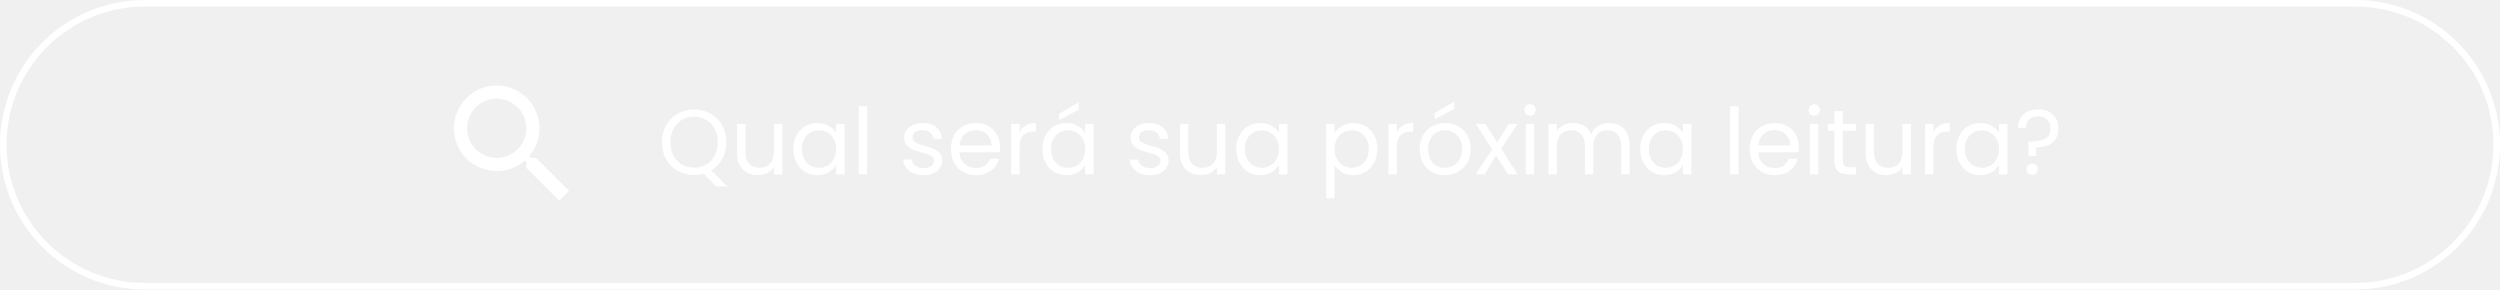
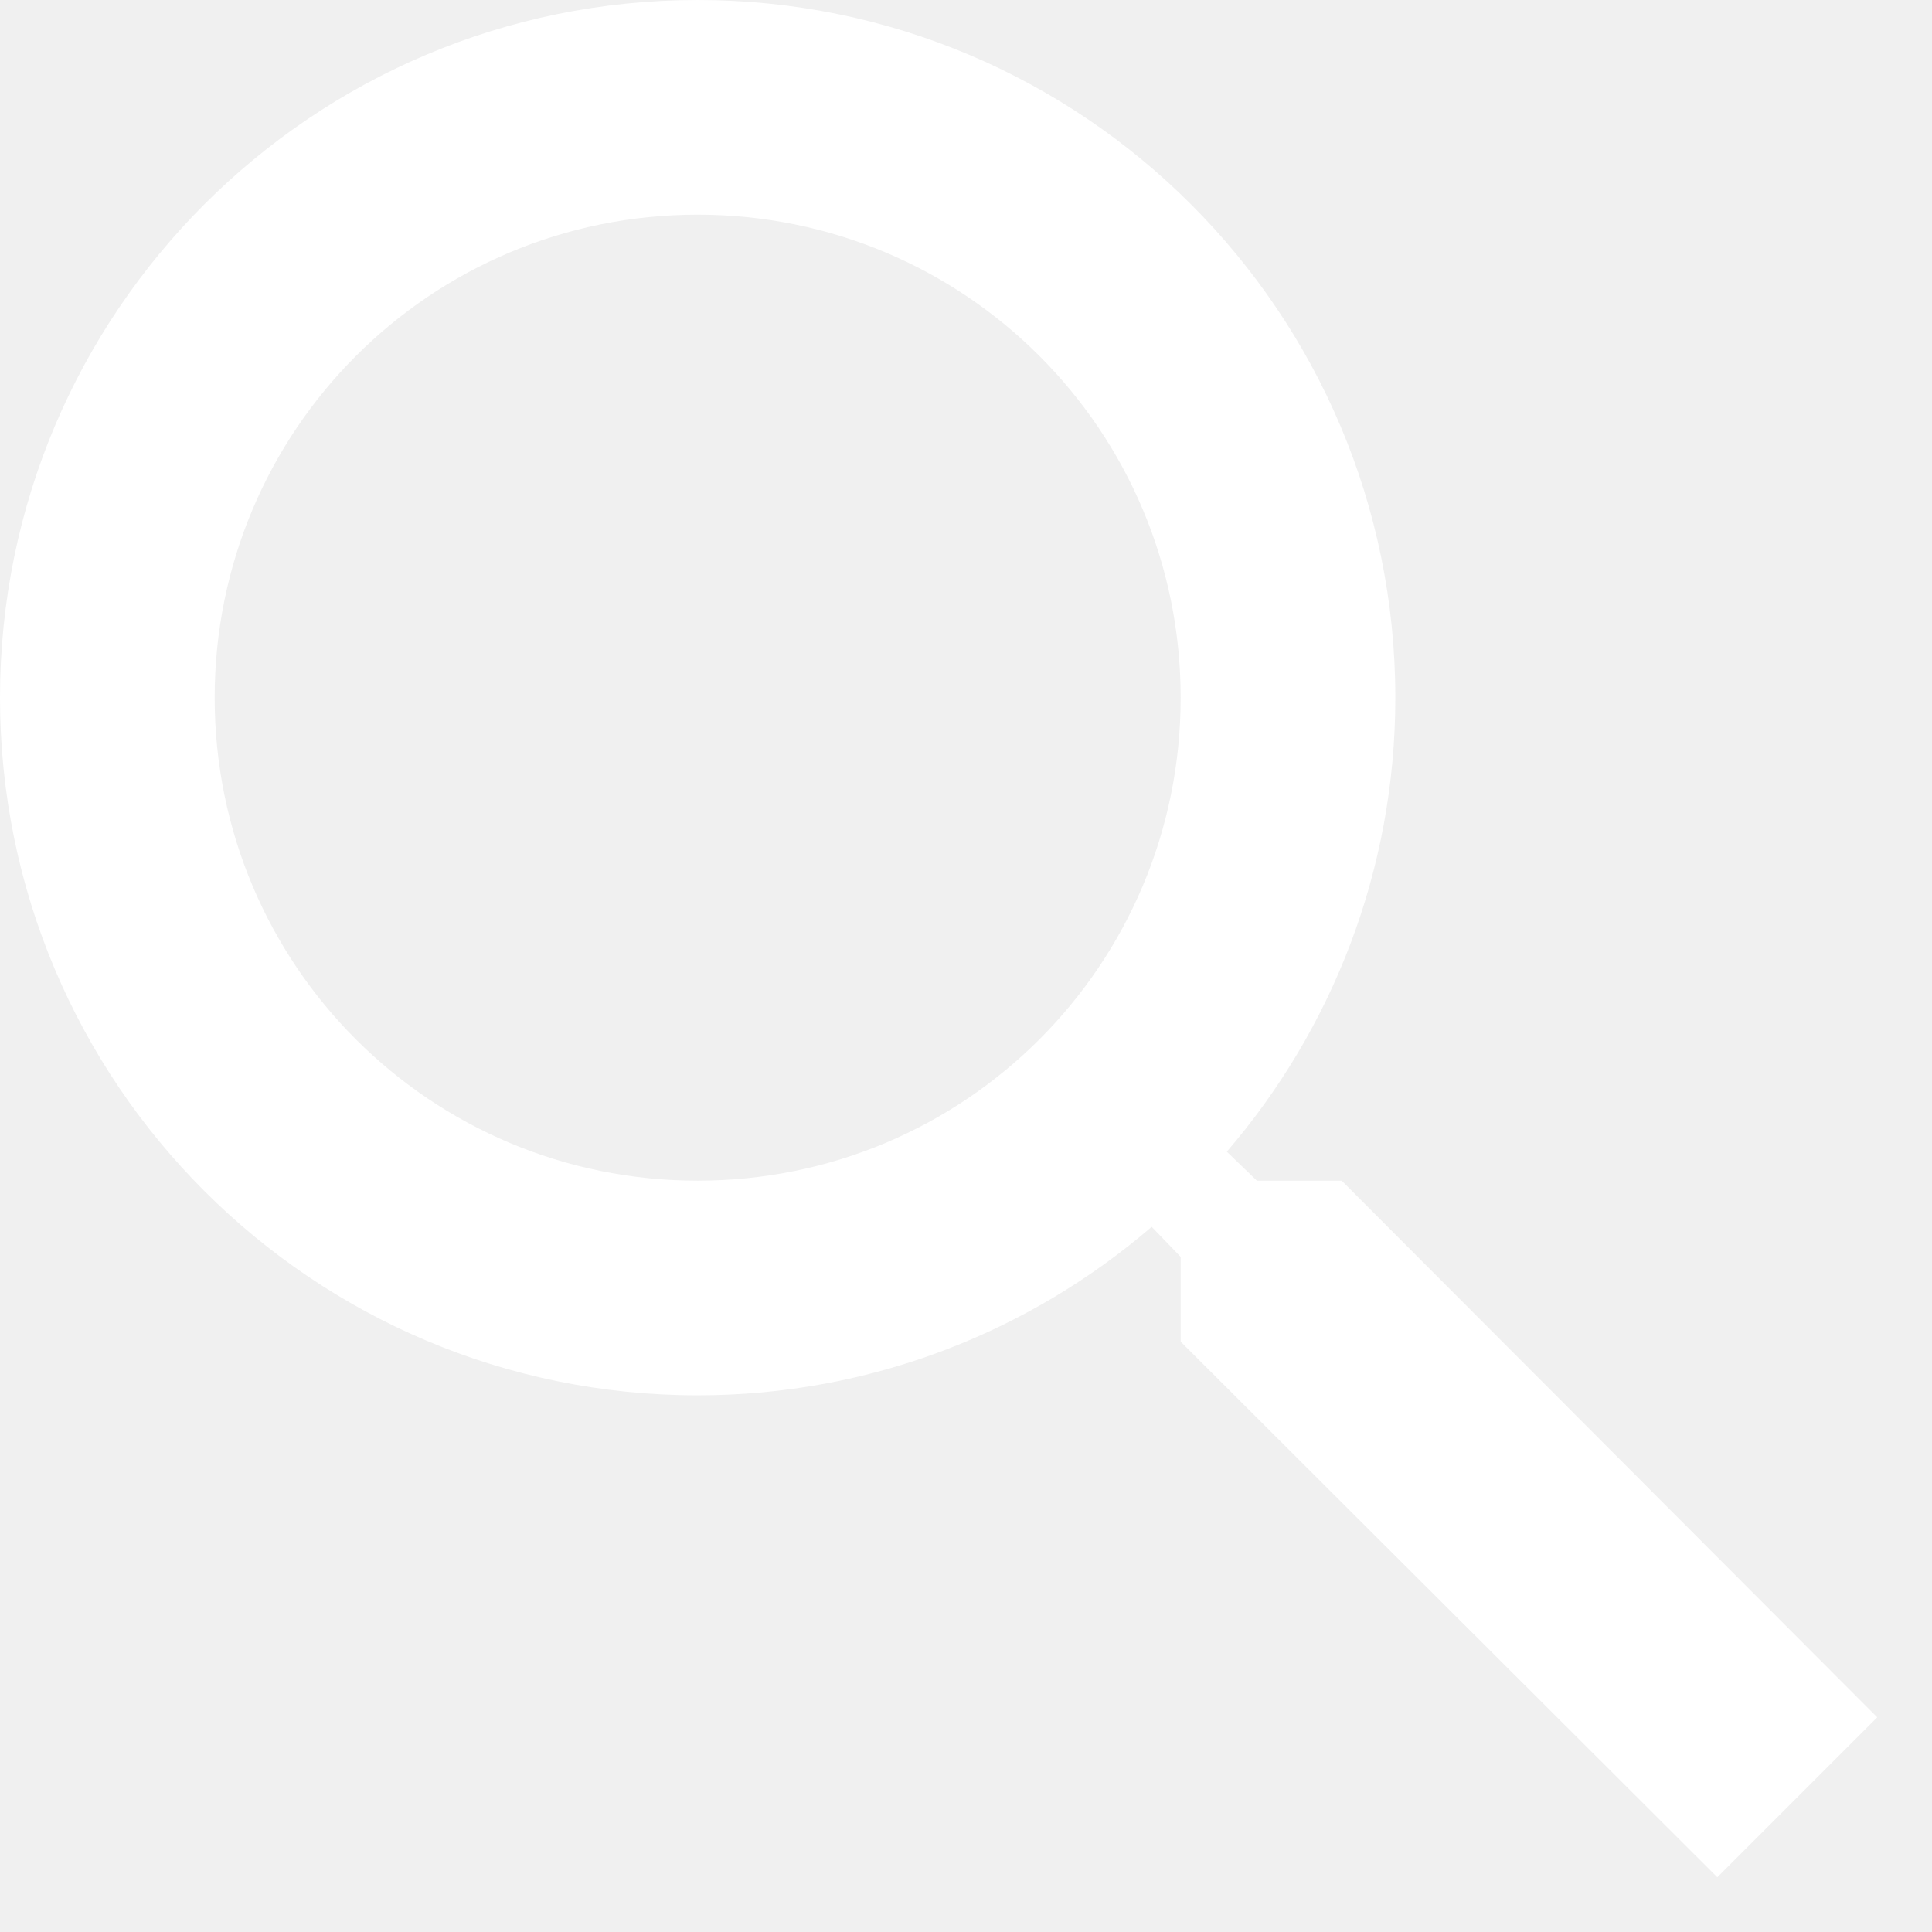
- <svg xmlns="http://www.w3.org/2000/svg" width="380" height="44" viewBox="0 0 380 44" fill="none">
-   <g clip-path="url(#clip0_126_3630)">
-     <path d="M81.5 24H80.71L80.43 23.73C81.41 22.59 82 21.11 82 19.5C82 15.91 79.09 13 75.5 13C71.91 13 69 15.91 69 19.5C69 23.09 71.91 26 75.5 26C77.11 26 78.59 25.41 79.73 24.43L80 24.71V25.5L85 30.49L86.49 29L81.5 24ZM75.5 24C73.01 24 71 21.99 71 19.5C71 17.01 73.01 15 75.5 15C77.99 15 80 17.01 80 19.5C80 21.99 77.99 24 75.5 24Z" fill="white" />
-   </g>
-   <path d="M108.904 28.348L106.958 26.402C106.482 26.533 105.997 26.598 105.502 26.598C104.597 26.598 103.771 26.388 103.024 25.968C102.277 25.539 101.685 24.946 101.246 24.19C100.817 23.425 100.602 22.566 100.602 21.614C100.602 20.662 100.817 19.808 101.246 19.052C101.685 18.287 102.277 17.694 103.024 17.274C103.771 16.845 104.597 16.63 105.502 16.63C106.417 16.63 107.247 16.845 107.994 17.274C108.741 17.694 109.329 18.282 109.758 19.038C110.187 19.794 110.402 20.653 110.402 21.614C110.402 22.547 110.197 23.387 109.786 24.134C109.375 24.881 108.811 25.469 108.092 25.898L110.556 28.348H108.904ZM101.904 21.614C101.904 22.389 102.058 23.07 102.366 23.658C102.683 24.246 103.113 24.699 103.654 25.016C104.205 25.333 104.821 25.492 105.502 25.492C106.183 25.492 106.795 25.333 107.336 25.016C107.887 24.699 108.316 24.246 108.624 23.658C108.941 23.07 109.1 22.389 109.1 21.614C109.1 20.83 108.941 20.149 108.624 19.57C108.316 18.982 107.891 18.529 107.35 18.212C106.809 17.895 106.193 17.736 105.502 17.736C104.811 17.736 104.195 17.895 103.654 18.212C103.113 18.529 102.683 18.982 102.366 19.57C102.058 20.149 101.904 20.83 101.904 21.614ZM118.915 18.828V26.5H117.641V25.366C117.399 25.758 117.058 26.066 116.619 26.29C116.19 26.505 115.714 26.612 115.191 26.612C114.594 26.612 114.057 26.491 113.581 26.248C113.105 25.996 112.727 25.623 112.447 25.128C112.177 24.633 112.041 24.031 112.041 23.322V18.828H113.301V23.154C113.301 23.91 113.493 24.493 113.875 24.904C114.258 25.305 114.781 25.506 115.443 25.506C116.125 25.506 116.661 25.296 117.053 24.876C117.445 24.456 117.641 23.845 117.641 23.042V18.828H118.915ZM120.59 22.636C120.59 21.852 120.749 21.166 121.066 20.578C121.384 19.981 121.818 19.519 122.368 19.192C122.928 18.865 123.549 18.702 124.23 18.702C124.902 18.702 125.486 18.847 125.98 19.136C126.475 19.425 126.844 19.789 127.086 20.228V18.828H128.374V26.5H127.086V25.072C126.834 25.52 126.456 25.893 125.952 26.192C125.458 26.481 124.879 26.626 124.216 26.626C123.535 26.626 122.919 26.458 122.368 26.122C121.818 25.786 121.384 25.315 121.066 24.708C120.749 24.101 120.59 23.411 120.59 22.636ZM127.086 22.65C127.086 22.071 126.97 21.567 126.736 21.138C126.503 20.709 126.186 20.382 125.784 20.158C125.392 19.925 124.958 19.808 124.482 19.808C124.006 19.808 123.572 19.92 123.18 20.144C122.788 20.368 122.476 20.695 122.242 21.124C122.009 21.553 121.892 22.057 121.892 22.636C121.892 23.224 122.009 23.737 122.242 24.176C122.476 24.605 122.788 24.937 123.18 25.17C123.572 25.394 124.006 25.506 124.482 25.506C124.958 25.506 125.392 25.394 125.784 25.17C126.186 24.937 126.503 24.605 126.736 24.176C126.97 23.737 127.086 23.229 127.086 22.65ZM131.801 16.14V26.5H130.527V16.14H131.801ZM140.421 26.626C139.833 26.626 139.306 26.528 138.839 26.332C138.372 26.127 138.004 25.847 137.733 25.492C137.462 25.128 137.313 24.713 137.285 24.246H138.601C138.638 24.629 138.816 24.941 139.133 25.184C139.46 25.427 139.884 25.548 140.407 25.548C140.892 25.548 141.275 25.441 141.555 25.226C141.835 25.011 141.975 24.741 141.975 24.414C141.975 24.078 141.826 23.831 141.527 23.672C141.228 23.504 140.766 23.341 140.141 23.182C139.572 23.033 139.105 22.883 138.741 22.734C138.386 22.575 138.078 22.347 137.817 22.048C137.565 21.74 137.439 21.339 137.439 20.844C137.439 20.452 137.556 20.093 137.789 19.766C138.022 19.439 138.354 19.183 138.783 18.996C139.212 18.8 139.702 18.702 140.253 18.702C141.102 18.702 141.788 18.917 142.311 19.346C142.834 19.775 143.114 20.363 143.151 21.11H141.877C141.849 20.709 141.686 20.387 141.387 20.144C141.098 19.901 140.706 19.78 140.211 19.78C139.754 19.78 139.39 19.878 139.119 20.074C138.848 20.27 138.713 20.527 138.713 20.844C138.713 21.096 138.792 21.306 138.951 21.474C139.119 21.633 139.324 21.763 139.567 21.866C139.819 21.959 140.164 22.067 140.603 22.188C141.154 22.337 141.602 22.487 141.947 22.636C142.292 22.776 142.586 22.991 142.829 23.28C143.081 23.569 143.212 23.947 143.221 24.414C143.221 24.834 143.104 25.212 142.871 25.548C142.638 25.884 142.306 26.15 141.877 26.346C141.457 26.533 140.972 26.626 140.421 26.626ZM152.019 22.37C152.019 22.613 152.005 22.869 151.977 23.14H145.845C145.892 23.896 146.149 24.489 146.615 24.918C147.091 25.338 147.665 25.548 148.337 25.548C148.888 25.548 149.345 25.422 149.709 25.17C150.083 24.909 150.344 24.563 150.493 24.134H151.865C151.66 24.871 151.249 25.473 150.633 25.94C150.017 26.397 149.252 26.626 148.337 26.626C147.609 26.626 146.956 26.463 146.377 26.136C145.808 25.809 145.36 25.347 145.033 24.75C144.707 24.143 144.543 23.443 144.543 22.65C144.543 21.857 144.702 21.161 145.019 20.564C145.337 19.967 145.78 19.509 146.349 19.192C146.928 18.865 147.591 18.702 148.337 18.702C149.065 18.702 149.709 18.861 150.269 19.178C150.829 19.495 151.259 19.934 151.557 20.494C151.865 21.045 152.019 21.67 152.019 22.37ZM150.703 22.104C150.703 21.619 150.596 21.203 150.381 20.858C150.167 20.503 149.873 20.237 149.499 20.06C149.135 19.873 148.729 19.78 148.281 19.78C147.637 19.78 147.087 19.985 146.629 20.396C146.181 20.807 145.925 21.376 145.859 22.104H150.703ZM154.975 20.074C155.199 19.635 155.516 19.295 155.927 19.052C156.347 18.809 156.856 18.688 157.453 18.688V20.004H157.117C155.689 20.004 154.975 20.779 154.975 22.328V26.5H153.701V18.828H154.975V20.074ZM158.448 22.636C158.448 21.852 158.606 21.166 158.924 20.578C159.241 19.981 159.675 19.519 160.226 19.192C160.786 18.865 161.406 18.702 162.088 18.702C162.76 18.702 163.343 18.847 163.838 19.136C164.332 19.425 164.701 19.789 164.944 20.228V18.828H166.232V26.5H164.944V25.072C164.692 25.52 164.314 25.893 163.81 26.192C163.315 26.481 162.736 26.626 162.074 26.626C161.392 26.626 160.776 26.458 160.226 26.122C159.675 25.786 159.241 25.315 158.924 24.708C158.606 24.101 158.448 23.411 158.448 22.636ZM164.944 22.65C164.944 22.071 164.827 21.567 164.594 21.138C164.36 20.709 164.043 20.382 163.642 20.158C163.25 19.925 162.816 19.808 162.34 19.808C161.864 19.808 161.43 19.92 161.038 20.144C160.646 20.368 160.333 20.695 160.1 21.124C159.866 21.553 159.75 22.057 159.75 22.636C159.75 23.224 159.866 23.737 160.1 24.176C160.333 24.605 160.646 24.937 161.038 25.17C161.43 25.394 161.864 25.506 162.34 25.506C162.816 25.506 163.25 25.394 163.642 25.17C164.043 24.937 164.36 24.605 164.594 24.176C164.827 23.737 164.944 23.229 164.944 22.65ZM163.95 16.658L160.968 18.254V17.302L163.95 15.552V16.658ZM174.833 26.626C174.245 26.626 173.718 26.528 173.251 26.332C172.784 26.127 172.416 25.847 172.145 25.492C171.874 25.128 171.725 24.713 171.697 24.246H173.013C173.05 24.629 173.228 24.941 173.545 25.184C173.872 25.427 174.296 25.548 174.819 25.548C175.304 25.548 175.687 25.441 175.967 25.226C176.247 25.011 176.387 24.741 176.387 24.414C176.387 24.078 176.238 23.831 175.939 23.672C175.64 23.504 175.178 23.341 174.553 23.182C173.984 23.033 173.517 22.883 173.153 22.734C172.798 22.575 172.49 22.347 172.229 22.048C171.977 21.74 171.851 21.339 171.851 20.844C171.851 20.452 171.968 20.093 172.201 19.766C172.434 19.439 172.766 19.183 173.195 18.996C173.624 18.8 174.114 18.702 174.665 18.702C175.514 18.702 176.2 18.917 176.723 19.346C177.246 19.775 177.526 20.363 177.563 21.11H176.289C176.261 20.709 176.098 20.387 175.799 20.144C175.51 19.901 175.118 19.78 174.623 19.78C174.166 19.78 173.802 19.878 173.531 20.074C173.26 20.27 173.125 20.527 173.125 20.844C173.125 21.096 173.204 21.306 173.363 21.474C173.531 21.633 173.736 21.763 173.979 21.866C174.231 21.959 174.576 22.067 175.015 22.188C175.566 22.337 176.014 22.487 176.359 22.636C176.704 22.776 176.998 22.991 177.241 23.28C177.493 23.569 177.624 23.947 177.633 24.414C177.633 24.834 177.516 25.212 177.283 25.548C177.05 25.884 176.718 26.15 176.289 26.346C175.869 26.533 175.384 26.626 174.833 26.626ZM186.236 18.828V26.5H184.962V25.366C184.719 25.758 184.378 26.066 183.94 26.29C183.51 26.505 183.034 26.612 182.512 26.612C181.914 26.612 181.378 26.491 180.902 26.248C180.426 25.996 180.048 25.623 179.768 25.128C179.497 24.633 179.362 24.031 179.362 23.322V18.828H180.622V23.154C180.622 23.91 180.813 24.493 181.196 24.904C181.578 25.305 182.101 25.506 182.764 25.506C183.445 25.506 183.982 25.296 184.374 24.876C184.766 24.456 184.962 23.845 184.962 23.042V18.828H186.236ZM187.911 22.636C187.911 21.852 188.069 21.166 188.387 20.578C188.704 19.981 189.138 19.519 189.689 19.192C190.249 18.865 190.869 18.702 191.551 18.702C192.223 18.702 192.806 18.847 193.301 19.136C193.795 19.425 194.164 19.789 194.407 20.228V18.828H195.695V26.5H194.407V25.072C194.155 25.52 193.777 25.893 193.273 26.192C192.778 26.481 192.199 26.626 191.537 26.626C190.855 26.626 190.239 26.458 189.689 26.122C189.138 25.786 188.704 25.315 188.387 24.708C188.069 24.101 187.911 23.411 187.911 22.636ZM194.407 22.65C194.407 22.071 194.29 21.567 194.057 21.138C193.823 20.709 193.506 20.382 193.105 20.158C192.713 19.925 192.279 19.808 191.803 19.808C191.327 19.808 190.893 19.92 190.501 20.144C190.109 20.368 189.796 20.695 189.563 21.124C189.329 21.553 189.213 22.057 189.213 22.636C189.213 23.224 189.329 23.737 189.563 24.176C189.796 24.605 190.109 24.937 190.501 25.17C190.893 25.394 191.327 25.506 191.803 25.506C192.279 25.506 192.713 25.394 193.105 25.17C193.506 24.937 193.823 24.605 194.057 24.176C194.29 23.737 194.407 23.229 194.407 22.65ZM202.854 20.242C203.106 19.803 203.479 19.439 203.974 19.15C204.478 18.851 205.061 18.702 205.724 18.702C206.405 18.702 207.021 18.865 207.572 19.192C208.132 19.519 208.571 19.981 208.888 20.578C209.205 21.166 209.364 21.852 209.364 22.636C209.364 23.411 209.205 24.101 208.888 24.708C208.571 25.315 208.132 25.786 207.572 26.122C207.021 26.458 206.405 26.626 205.724 26.626C205.071 26.626 204.492 26.481 203.988 26.192C203.493 25.893 203.115 25.525 202.854 25.086V30.14H201.58V18.828H202.854V20.242ZM208.062 22.636C208.062 22.057 207.945 21.553 207.712 21.124C207.479 20.695 207.161 20.368 206.76 20.144C206.368 19.92 205.934 19.808 205.458 19.808C204.991 19.808 204.557 19.925 204.156 20.158C203.764 20.382 203.447 20.713 203.204 21.152C202.971 21.581 202.854 22.081 202.854 22.65C202.854 23.229 202.971 23.737 203.204 24.176C203.447 24.605 203.764 24.937 204.156 25.17C204.557 25.394 204.991 25.506 205.458 25.506C205.934 25.506 206.368 25.394 206.76 25.17C207.161 24.937 207.479 24.605 207.712 24.176C207.945 23.737 208.062 23.224 208.062 22.636ZM212.315 20.074C212.539 19.635 212.856 19.295 213.267 19.052C213.687 18.809 214.196 18.688 214.793 18.688V20.004H214.457C213.029 20.004 212.315 20.779 212.315 22.328V26.5H211.041V18.828H212.315V20.074ZM219.61 26.626C218.891 26.626 218.238 26.463 217.65 26.136C217.071 25.809 216.614 25.347 216.278 24.75C215.951 24.143 215.788 23.443 215.788 22.65C215.788 21.866 215.956 21.175 216.292 20.578C216.637 19.971 217.104 19.509 217.692 19.192C218.28 18.865 218.938 18.702 219.666 18.702C220.394 18.702 221.052 18.865 221.64 19.192C222.228 19.509 222.69 19.967 223.026 20.564C223.371 21.161 223.544 21.857 223.544 22.65C223.544 23.443 223.366 24.143 223.012 24.75C222.666 25.347 222.195 25.809 221.598 26.136C221 26.463 220.338 26.626 219.61 26.626ZM219.61 25.506C220.067 25.506 220.496 25.399 220.898 25.184C221.299 24.969 221.621 24.647 221.864 24.218C222.116 23.789 222.242 23.266 222.242 22.65C222.242 22.034 222.12 21.511 221.878 21.082C221.635 20.653 221.318 20.335 220.926 20.13C220.534 19.915 220.109 19.808 219.652 19.808C219.185 19.808 218.756 19.915 218.364 20.13C217.981 20.335 217.673 20.653 217.44 21.082C217.206 21.511 217.09 22.034 217.09 22.65C217.09 23.275 217.202 23.803 217.426 24.232C217.659 24.661 217.967 24.983 218.35 25.198C218.732 25.403 219.152 25.506 219.61 25.506ZM221.038 16.56L218.056 18.156V17.204L221.038 15.454V16.56ZM229.223 26.5L227.403 23.644L225.653 26.5H224.323L226.801 22.692L224.323 18.828H225.765L227.585 21.67L229.321 18.828H230.651L228.187 22.622L230.665 26.5H229.223ZM232.576 17.582C232.333 17.582 232.128 17.498 231.96 17.33C231.792 17.162 231.708 16.957 231.708 16.714C231.708 16.471 231.792 16.266 231.96 16.098C232.128 15.93 232.333 15.846 232.576 15.846C232.809 15.846 233.005 15.93 233.164 16.098C233.332 16.266 233.416 16.471 233.416 16.714C233.416 16.957 233.332 17.162 233.164 17.33C233.005 17.498 232.809 17.582 232.576 17.582ZM233.192 18.828V26.5H231.918V18.828H233.192ZM244.589 18.688C245.186 18.688 245.718 18.814 246.185 19.066C246.652 19.309 247.02 19.677 247.291 20.172C247.562 20.667 247.697 21.269 247.697 21.978V26.5H246.437V22.16C246.437 21.395 246.246 20.811 245.863 20.41C245.49 19.999 244.981 19.794 244.337 19.794C243.674 19.794 243.147 20.009 242.755 20.438C242.363 20.858 242.167 21.469 242.167 22.272V26.5H240.907V22.16C240.907 21.395 240.716 20.811 240.333 20.41C239.96 19.999 239.451 19.794 238.807 19.794C238.144 19.794 237.617 20.009 237.225 20.438C236.833 20.858 236.637 21.469 236.637 22.272V26.5H235.363V18.828H236.637V19.934C236.889 19.533 237.225 19.225 237.645 19.01C238.074 18.795 238.546 18.688 239.059 18.688C239.703 18.688 240.272 18.833 240.767 19.122C241.262 19.411 241.63 19.836 241.873 20.396C242.088 19.855 242.442 19.435 242.937 19.136C243.432 18.837 243.982 18.688 244.589 18.688ZM249.311 22.636C249.311 21.852 249.47 21.166 249.787 20.578C250.104 19.981 250.538 19.519 251.089 19.192C251.649 18.865 252.27 18.702 252.951 18.702C253.623 18.702 254.206 18.847 254.701 19.136C255.196 19.425 255.564 19.789 255.807 20.228V18.828H257.095V26.5H255.807V25.072C255.555 25.52 255.177 25.893 254.673 26.192C254.178 26.481 253.6 26.626 252.937 26.626C252.256 26.626 251.64 26.458 251.089 26.122C250.538 25.786 250.104 25.315 249.787 24.708C249.47 24.101 249.311 23.411 249.311 22.636ZM255.807 22.65C255.807 22.071 255.69 21.567 255.457 21.138C255.224 20.709 254.906 20.382 254.505 20.158C254.113 19.925 253.679 19.808 253.203 19.808C252.727 19.808 252.293 19.92 251.901 20.144C251.509 20.368 251.196 20.695 250.963 21.124C250.73 21.553 250.613 22.057 250.613 22.636C250.613 23.224 250.73 23.737 250.963 24.176C251.196 24.605 251.509 24.937 251.901 25.17C252.293 25.394 252.727 25.506 253.203 25.506C253.679 25.506 254.113 25.394 254.505 25.17C254.906 24.937 255.224 24.605 255.457 24.176C255.69 23.737 255.807 23.229 255.807 22.65ZM264.254 16.14V26.5H262.98V16.14H264.254ZM273.426 22.37C273.426 22.613 273.412 22.869 273.384 23.14H267.252C267.298 23.896 267.555 24.489 268.022 24.918C268.498 25.338 269.072 25.548 269.744 25.548C270.294 25.548 270.752 25.422 271.116 25.17C271.489 24.909 271.75 24.563 271.9 24.134H273.272C273.066 24.871 272.656 25.473 272.04 25.94C271.424 26.397 270.658 26.626 269.744 26.626C269.016 26.626 268.362 26.463 267.784 26.136C267.214 25.809 266.766 25.347 266.44 24.75C266.113 24.143 265.95 23.443 265.95 22.65C265.95 21.857 266.108 21.161 266.426 20.564C266.743 19.967 267.186 19.509 267.756 19.192C268.334 18.865 268.997 18.702 269.744 18.702C270.472 18.702 271.116 18.861 271.676 19.178C272.236 19.495 272.665 19.934 272.964 20.494C273.272 21.045 273.426 21.67 273.426 22.37ZM272.11 22.104C272.11 21.619 272.002 21.203 271.788 20.858C271.573 20.503 271.279 20.237 270.906 20.06C270.542 19.873 270.136 19.78 269.688 19.78C269.044 19.78 268.493 19.985 268.036 20.396C267.588 20.807 267.331 21.376 267.266 22.104H272.11ZM275.765 17.582C275.523 17.582 275.317 17.498 275.149 17.33C274.981 17.162 274.897 16.957 274.897 16.714C274.897 16.471 274.981 16.266 275.149 16.098C275.317 15.93 275.523 15.846 275.765 15.846C275.999 15.846 276.195 15.93 276.353 16.098C276.521 16.266 276.605 16.471 276.605 16.714C276.605 16.957 276.521 17.162 276.353 17.33C276.195 17.498 275.999 17.582 275.765 17.582ZM276.381 18.828V26.5H275.107V18.828H276.381ZM280.107 19.878V24.4C280.107 24.773 280.186 25.039 280.345 25.198C280.503 25.347 280.779 25.422 281.171 25.422H282.109V26.5H280.961C280.251 26.5 279.719 26.337 279.365 26.01C279.01 25.683 278.833 25.147 278.833 24.4V19.878H277.839V18.828H278.833V16.896H280.107V18.828H282.109V19.878H280.107ZM290.456 18.828V26.5H289.182V25.366C288.94 25.758 288.599 26.066 288.16 26.29C287.731 26.505 287.255 26.612 286.732 26.612C286.135 26.612 285.598 26.491 285.122 26.248C284.646 25.996 284.268 25.623 283.988 25.128C283.718 24.633 283.582 24.031 283.582 23.322V18.828H284.842V23.154C284.842 23.91 285.034 24.493 285.416 24.904C285.799 25.305 286.322 25.506 286.984 25.506C287.666 25.506 288.202 25.296 288.594 24.876C288.986 24.456 289.182 23.845 289.182 23.042V18.828H290.456ZM293.881 20.074C294.105 19.635 294.423 19.295 294.833 19.052C295.253 18.809 295.762 18.688 296.359 18.688V20.004H296.023C294.595 20.004 293.881 20.779 293.881 22.328V26.5H292.607V18.828H293.881V20.074ZM297.354 22.636C297.354 21.852 297.513 21.166 297.83 20.578C298.147 19.981 298.581 19.519 299.132 19.192C299.692 18.865 300.313 18.702 300.994 18.702C301.666 18.702 302.249 18.847 302.744 19.136C303.239 19.425 303.607 19.789 303.85 20.228V18.828H305.138V26.5H303.85V25.072C303.598 25.52 303.22 25.893 302.716 26.192C302.221 26.481 301.643 26.626 300.98 26.626C300.299 26.626 299.683 26.458 299.132 26.122C298.581 25.786 298.147 25.315 297.83 24.708C297.513 24.101 297.354 23.411 297.354 22.636ZM303.85 22.65C303.85 22.071 303.733 21.567 303.5 21.138C303.267 20.709 302.949 20.382 302.548 20.158C302.156 19.925 301.722 19.808 301.246 19.808C300.77 19.808 300.336 19.92 299.944 20.144C299.552 20.368 299.239 20.695 299.006 21.124C298.773 21.553 298.656 22.057 298.656 22.636C298.656 23.224 298.773 23.737 299.006 24.176C299.239 24.605 299.552 24.937 299.944 25.17C300.336 25.394 300.77 25.506 301.246 25.506C301.722 25.506 302.156 25.394 302.548 25.17C302.949 24.937 303.267 24.605 303.5 24.176C303.733 23.737 303.85 23.229 303.85 22.65ZM309.783 16.616C310.707 16.616 311.454 16.877 312.023 17.4C312.592 17.923 312.877 18.623 312.877 19.5C312.877 20.48 312.574 21.208 311.967 21.684C311.36 22.151 310.539 22.384 309.503 22.384L309.461 23.714H308.355L308.299 21.502H308.705C309.629 21.502 310.352 21.362 310.875 21.082C311.398 20.802 311.659 20.275 311.659 19.5C311.659 18.94 311.491 18.497 311.155 18.17C310.819 17.843 310.366 17.68 309.797 17.68C309.218 17.68 308.761 17.839 308.425 18.156C308.098 18.464 307.935 18.889 307.935 19.43H306.731C306.731 18.87 306.857 18.38 307.109 17.96C307.361 17.531 307.716 17.199 308.173 16.966C308.64 16.733 309.176 16.616 309.783 16.616ZM308.901 26.584C308.658 26.584 308.453 26.5 308.285 26.332C308.117 26.164 308.033 25.959 308.033 25.716C308.033 25.473 308.117 25.268 308.285 25.1C308.453 24.932 308.658 24.848 308.901 24.848C309.134 24.848 309.33 24.932 309.489 25.1C309.657 25.268 309.741 25.473 309.741 25.716C309.741 25.959 309.657 26.164 309.489 26.332C309.33 26.5 309.134 26.584 308.901 26.584Z" fill="white" />
-   <rect x="0.5" y="0.5" width="379" height="43" rx="21.5" stroke="white" />
-   <defs>
-     <clipPath id="clip0_126_3630">
-       <rect width="24" height="24" fill="white" transform="translate(66 10)" />
-     </clipPath>
-   </defs>
+ <svg xmlns="http://www.w3.org/2000/svg" width="18" height="18" viewBox="0 0 18 18" fill="none">
+   <path d="M12.5 11H11.71L11.43 10.73C12.41 9.59 13 8.11 13 6.5C13 2.91 10.09 0 6.5 0C2.91 0 0 2.91 0 6.5C0 10.09 2.91 13 6.5 13C8.11 13 9.59 12.41 10.73 11.43L11 11.71V12.5L16 17.49L17.49 16L12.5 11ZM6.5 11C4.01 11 2 8.99 2 6.5C2 4.01 4.01 2 6.5 2C8.99 2 11 4.01 11 6.5C11 8.99 8.99 11 6.5 11Z" fill="white" />
</svg>
